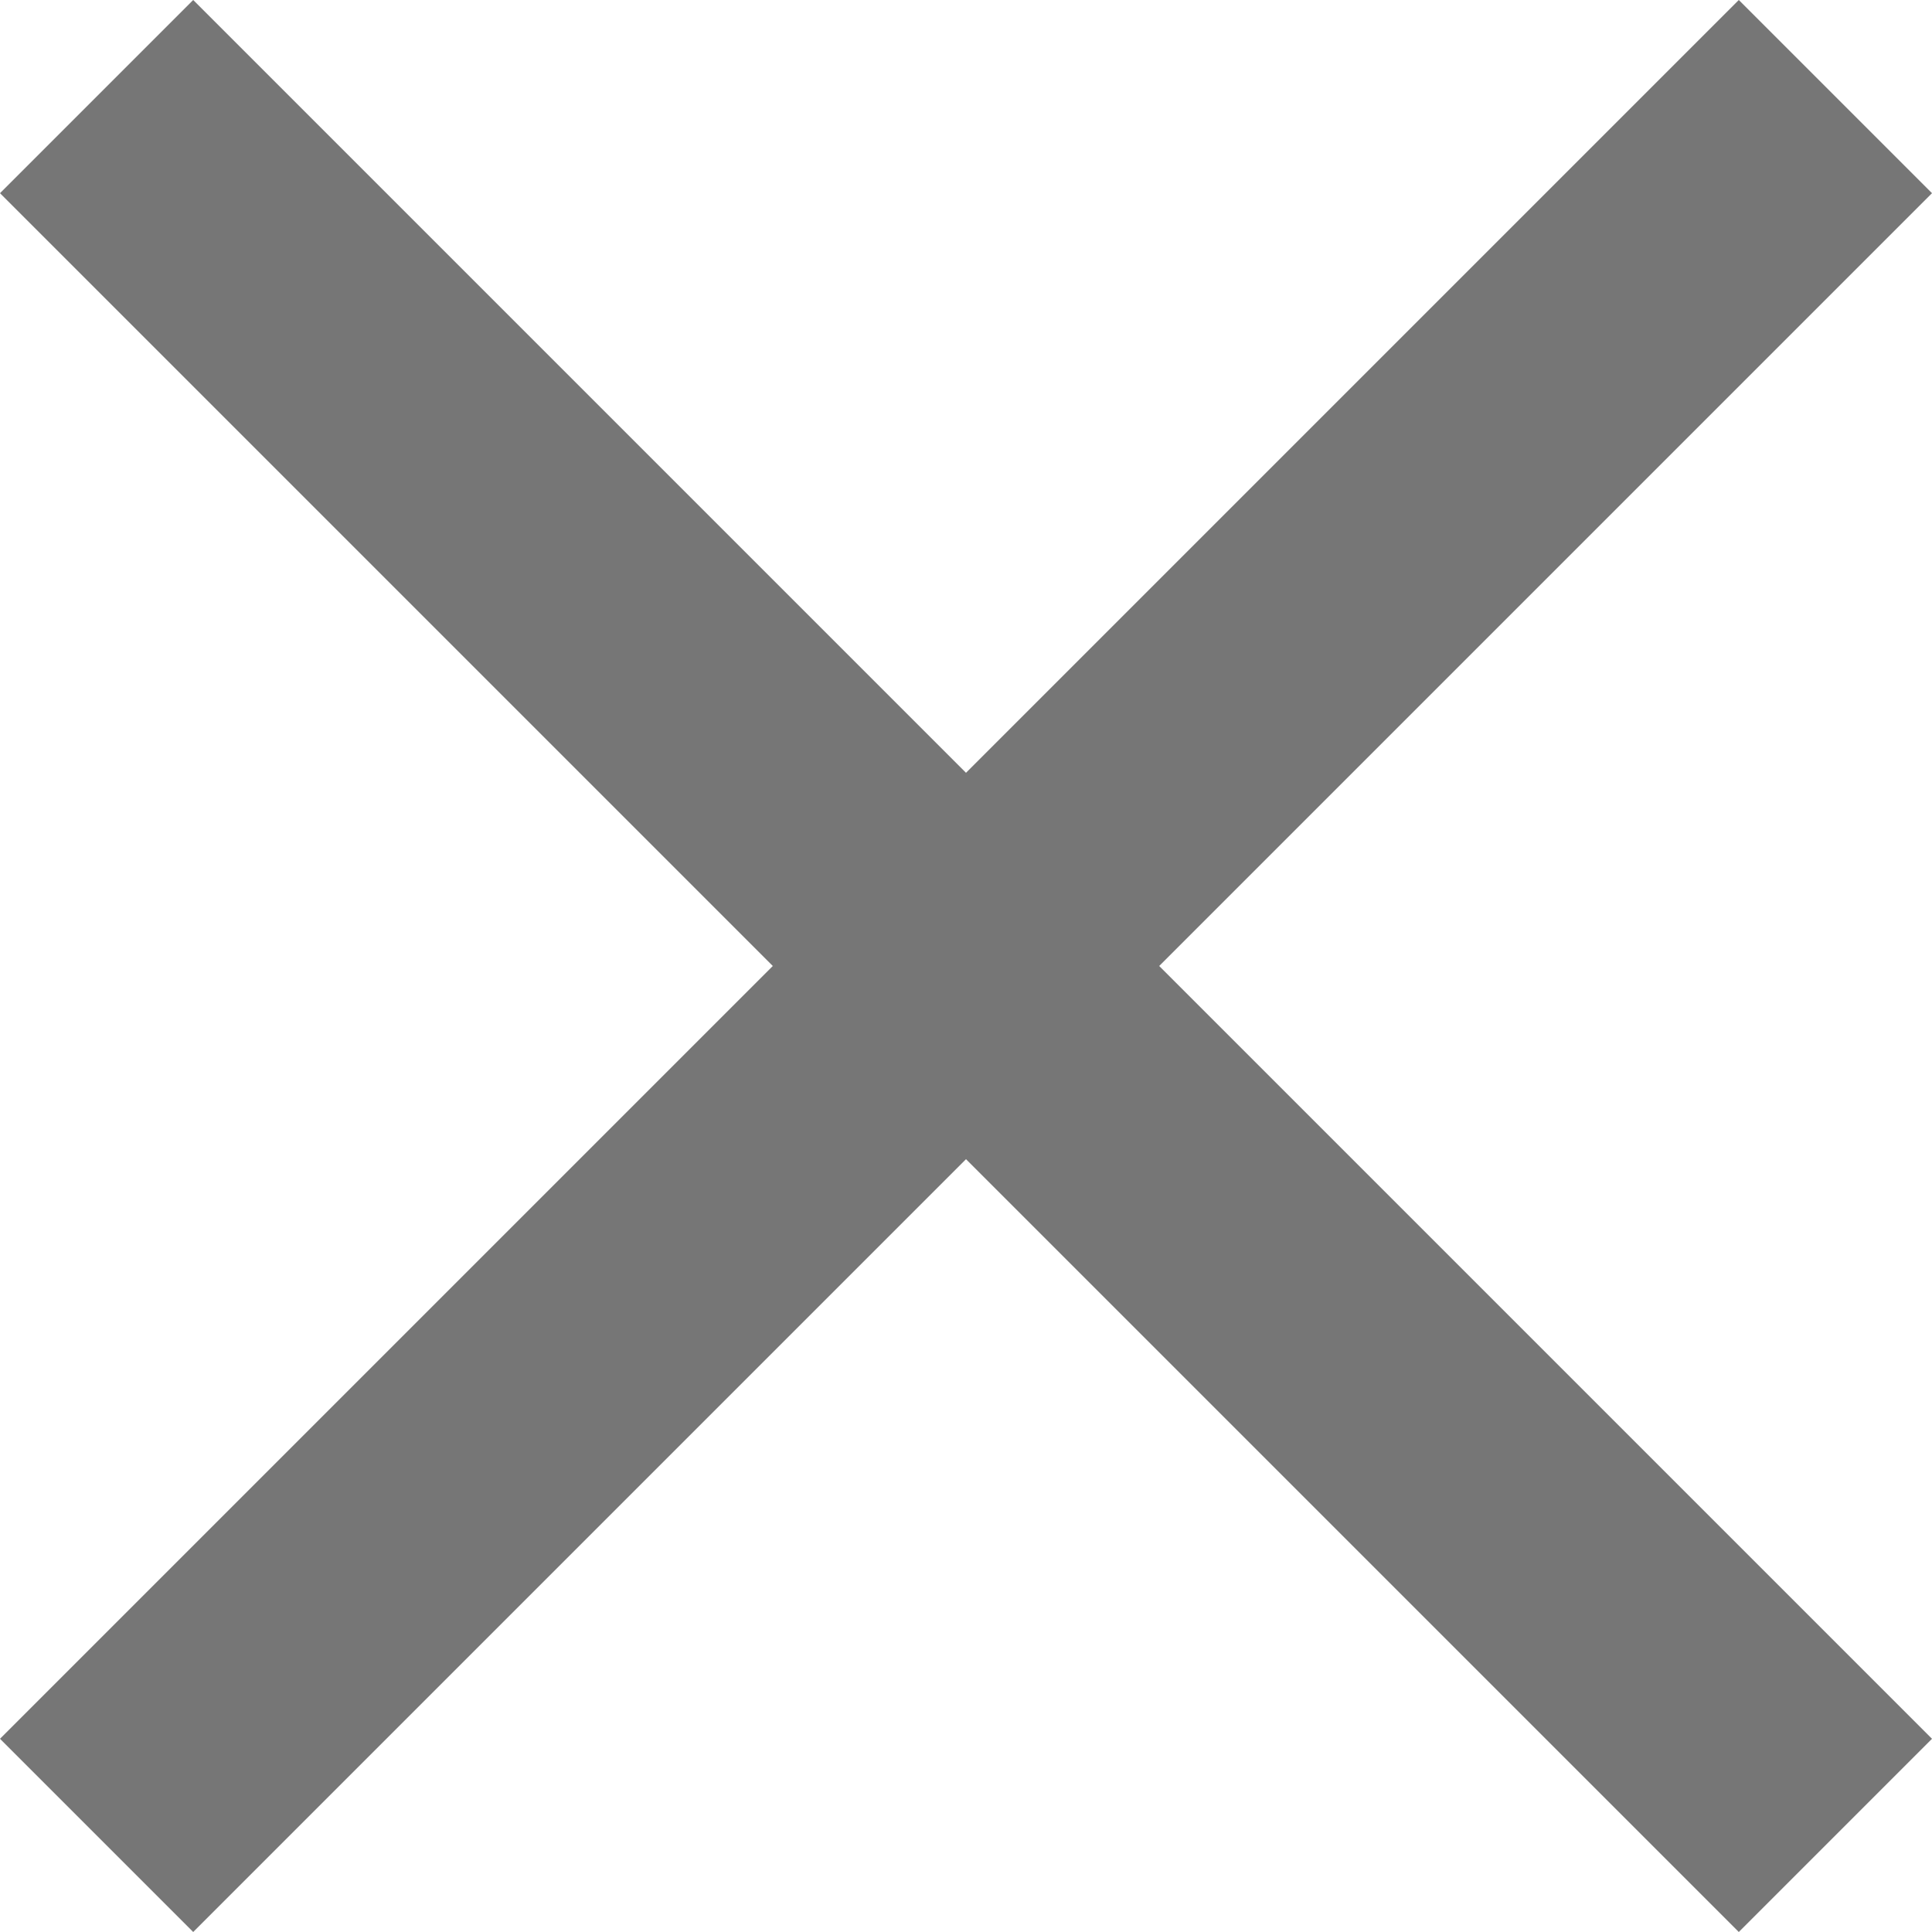
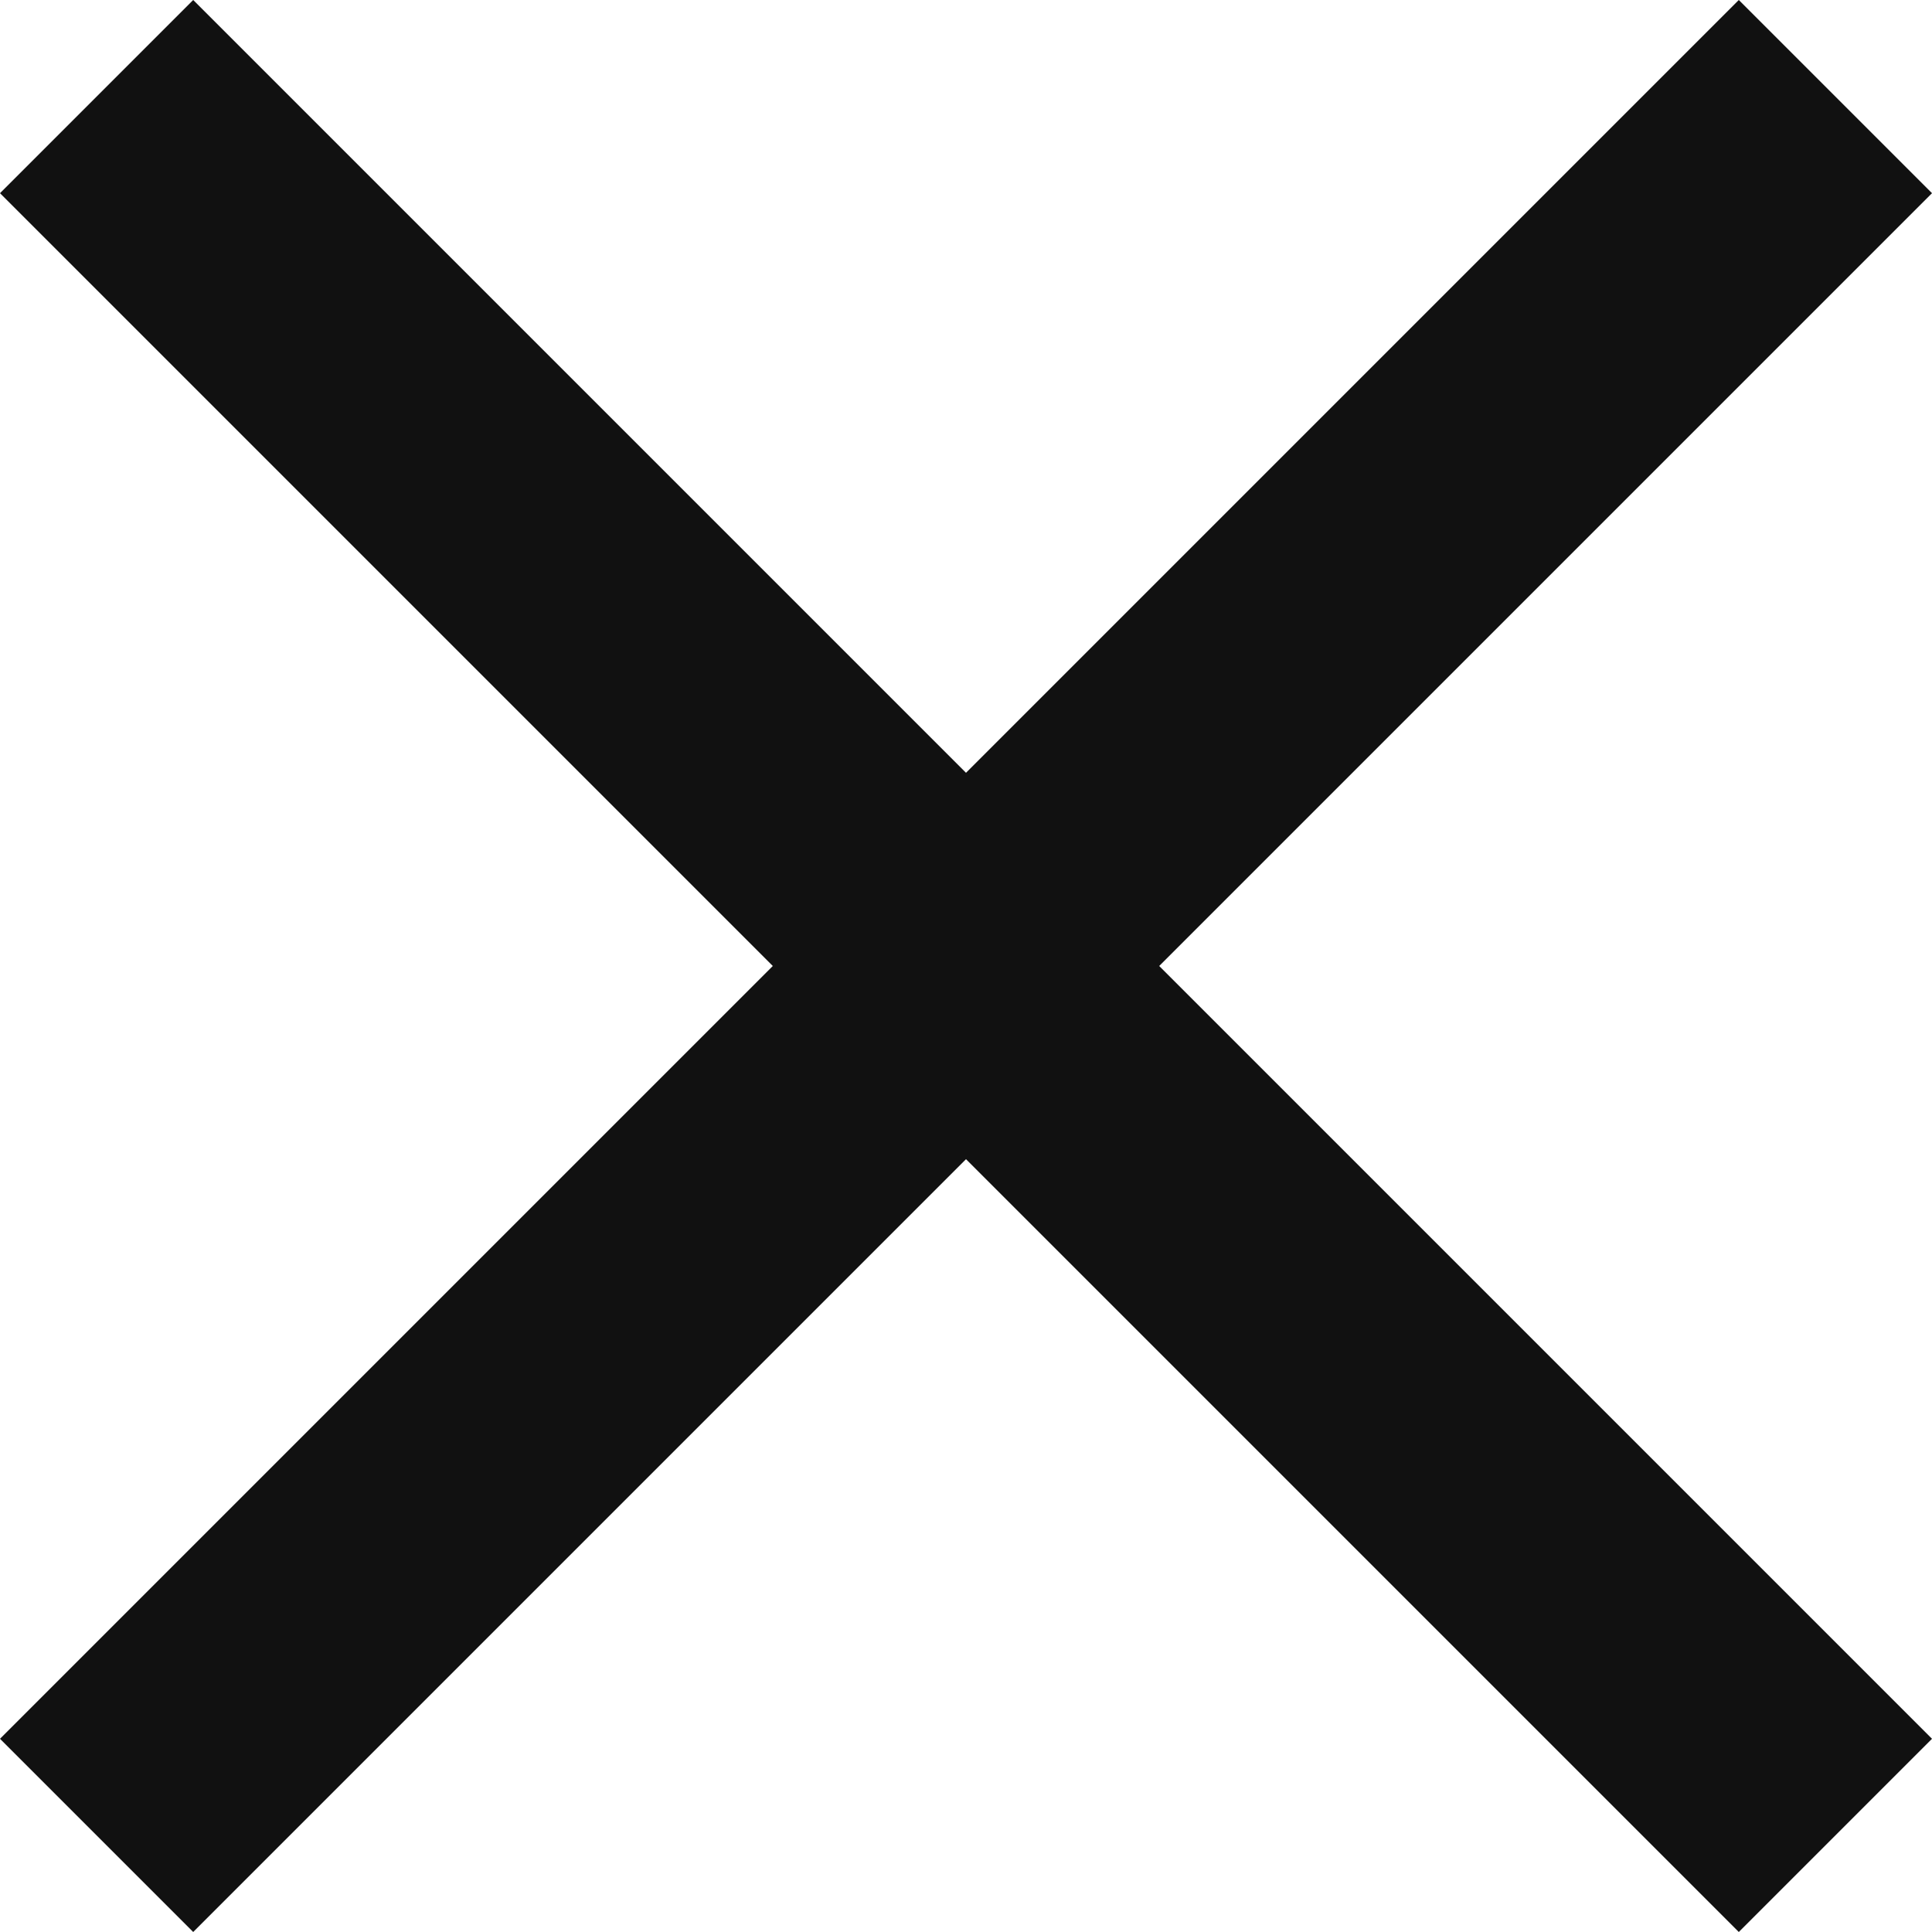
<svg xmlns="http://www.w3.org/2000/svg" width="16" height="16" viewBox="0 0 16 16" fill="none">
-   <path d="M1.6 16L0 14.4L6.4 8L0 1.6L1.6 0L8 6.4L14.4 0L16 1.6L9.6 8L16 14.4L14.4 16L8 9.6L1.6 16Z" fill="#767676" />
+   <path d="M1.6 16L0 14.4L6.4 8L0 1.6L1.6 0L8 6.4L14.4 0L16 1.6L9.6 8L16 14.4L14.4 16L8 9.6L1.6 16Z" fill="#111111" />
</svg>
